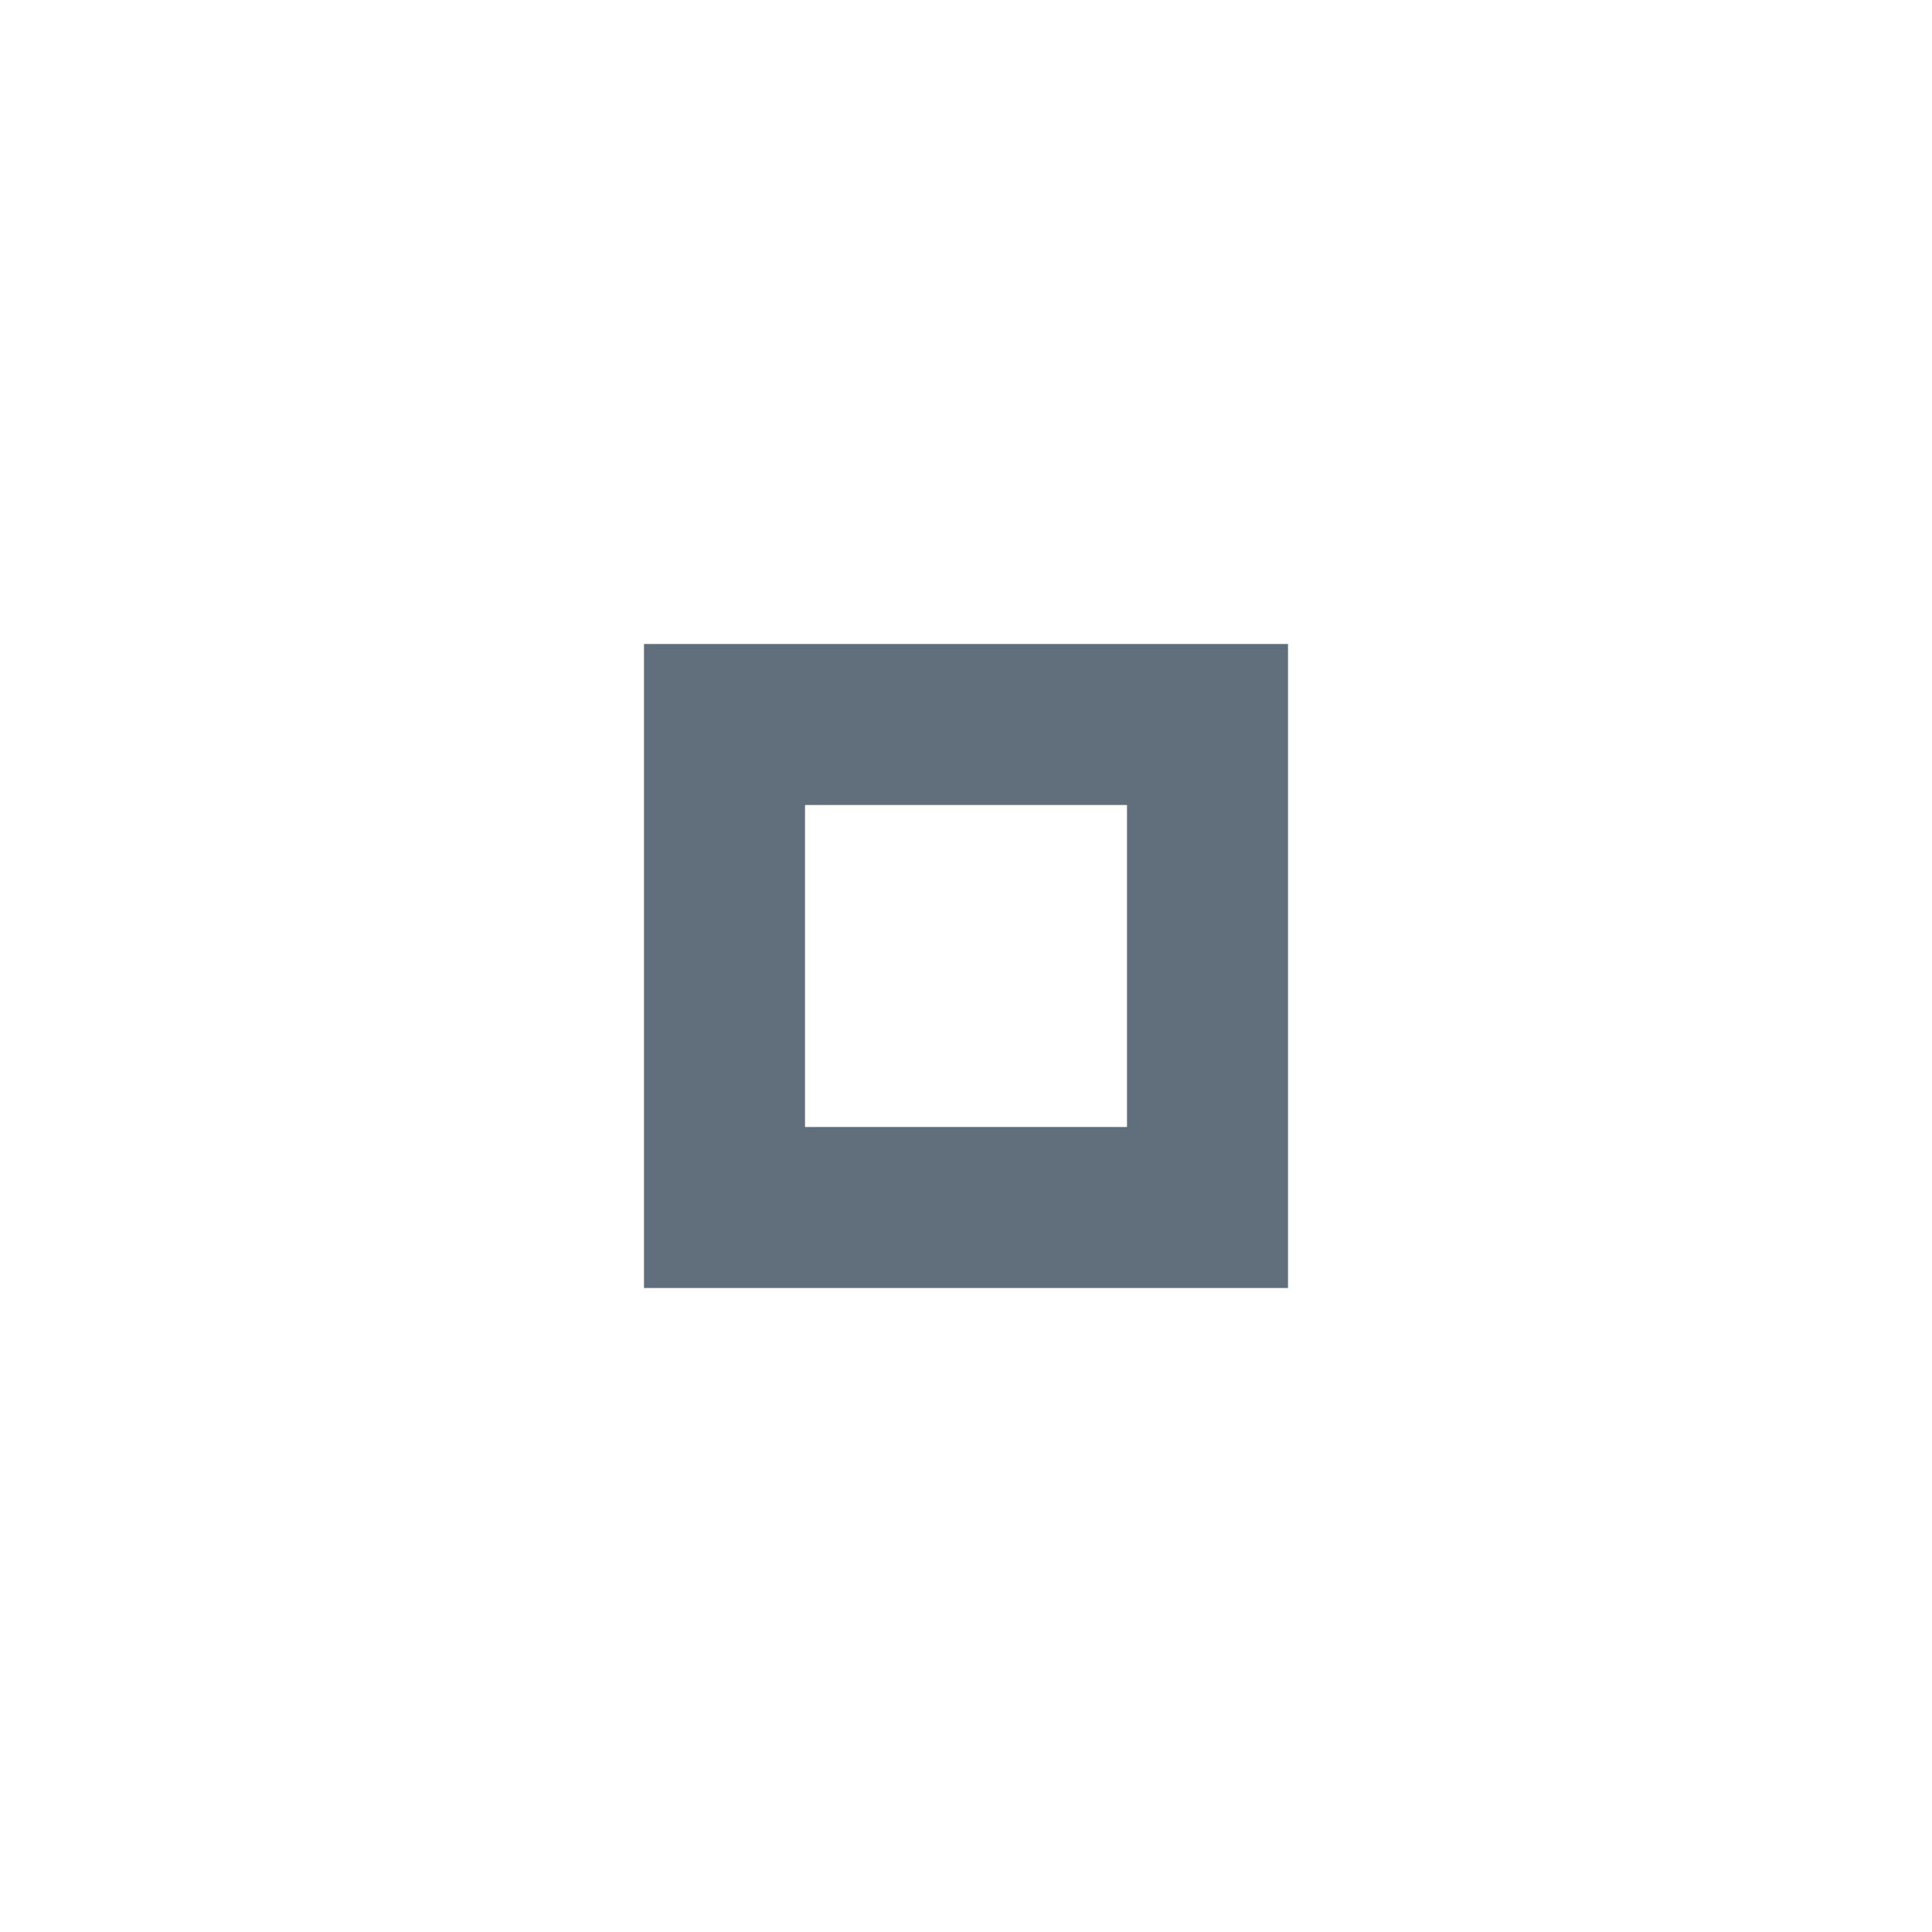
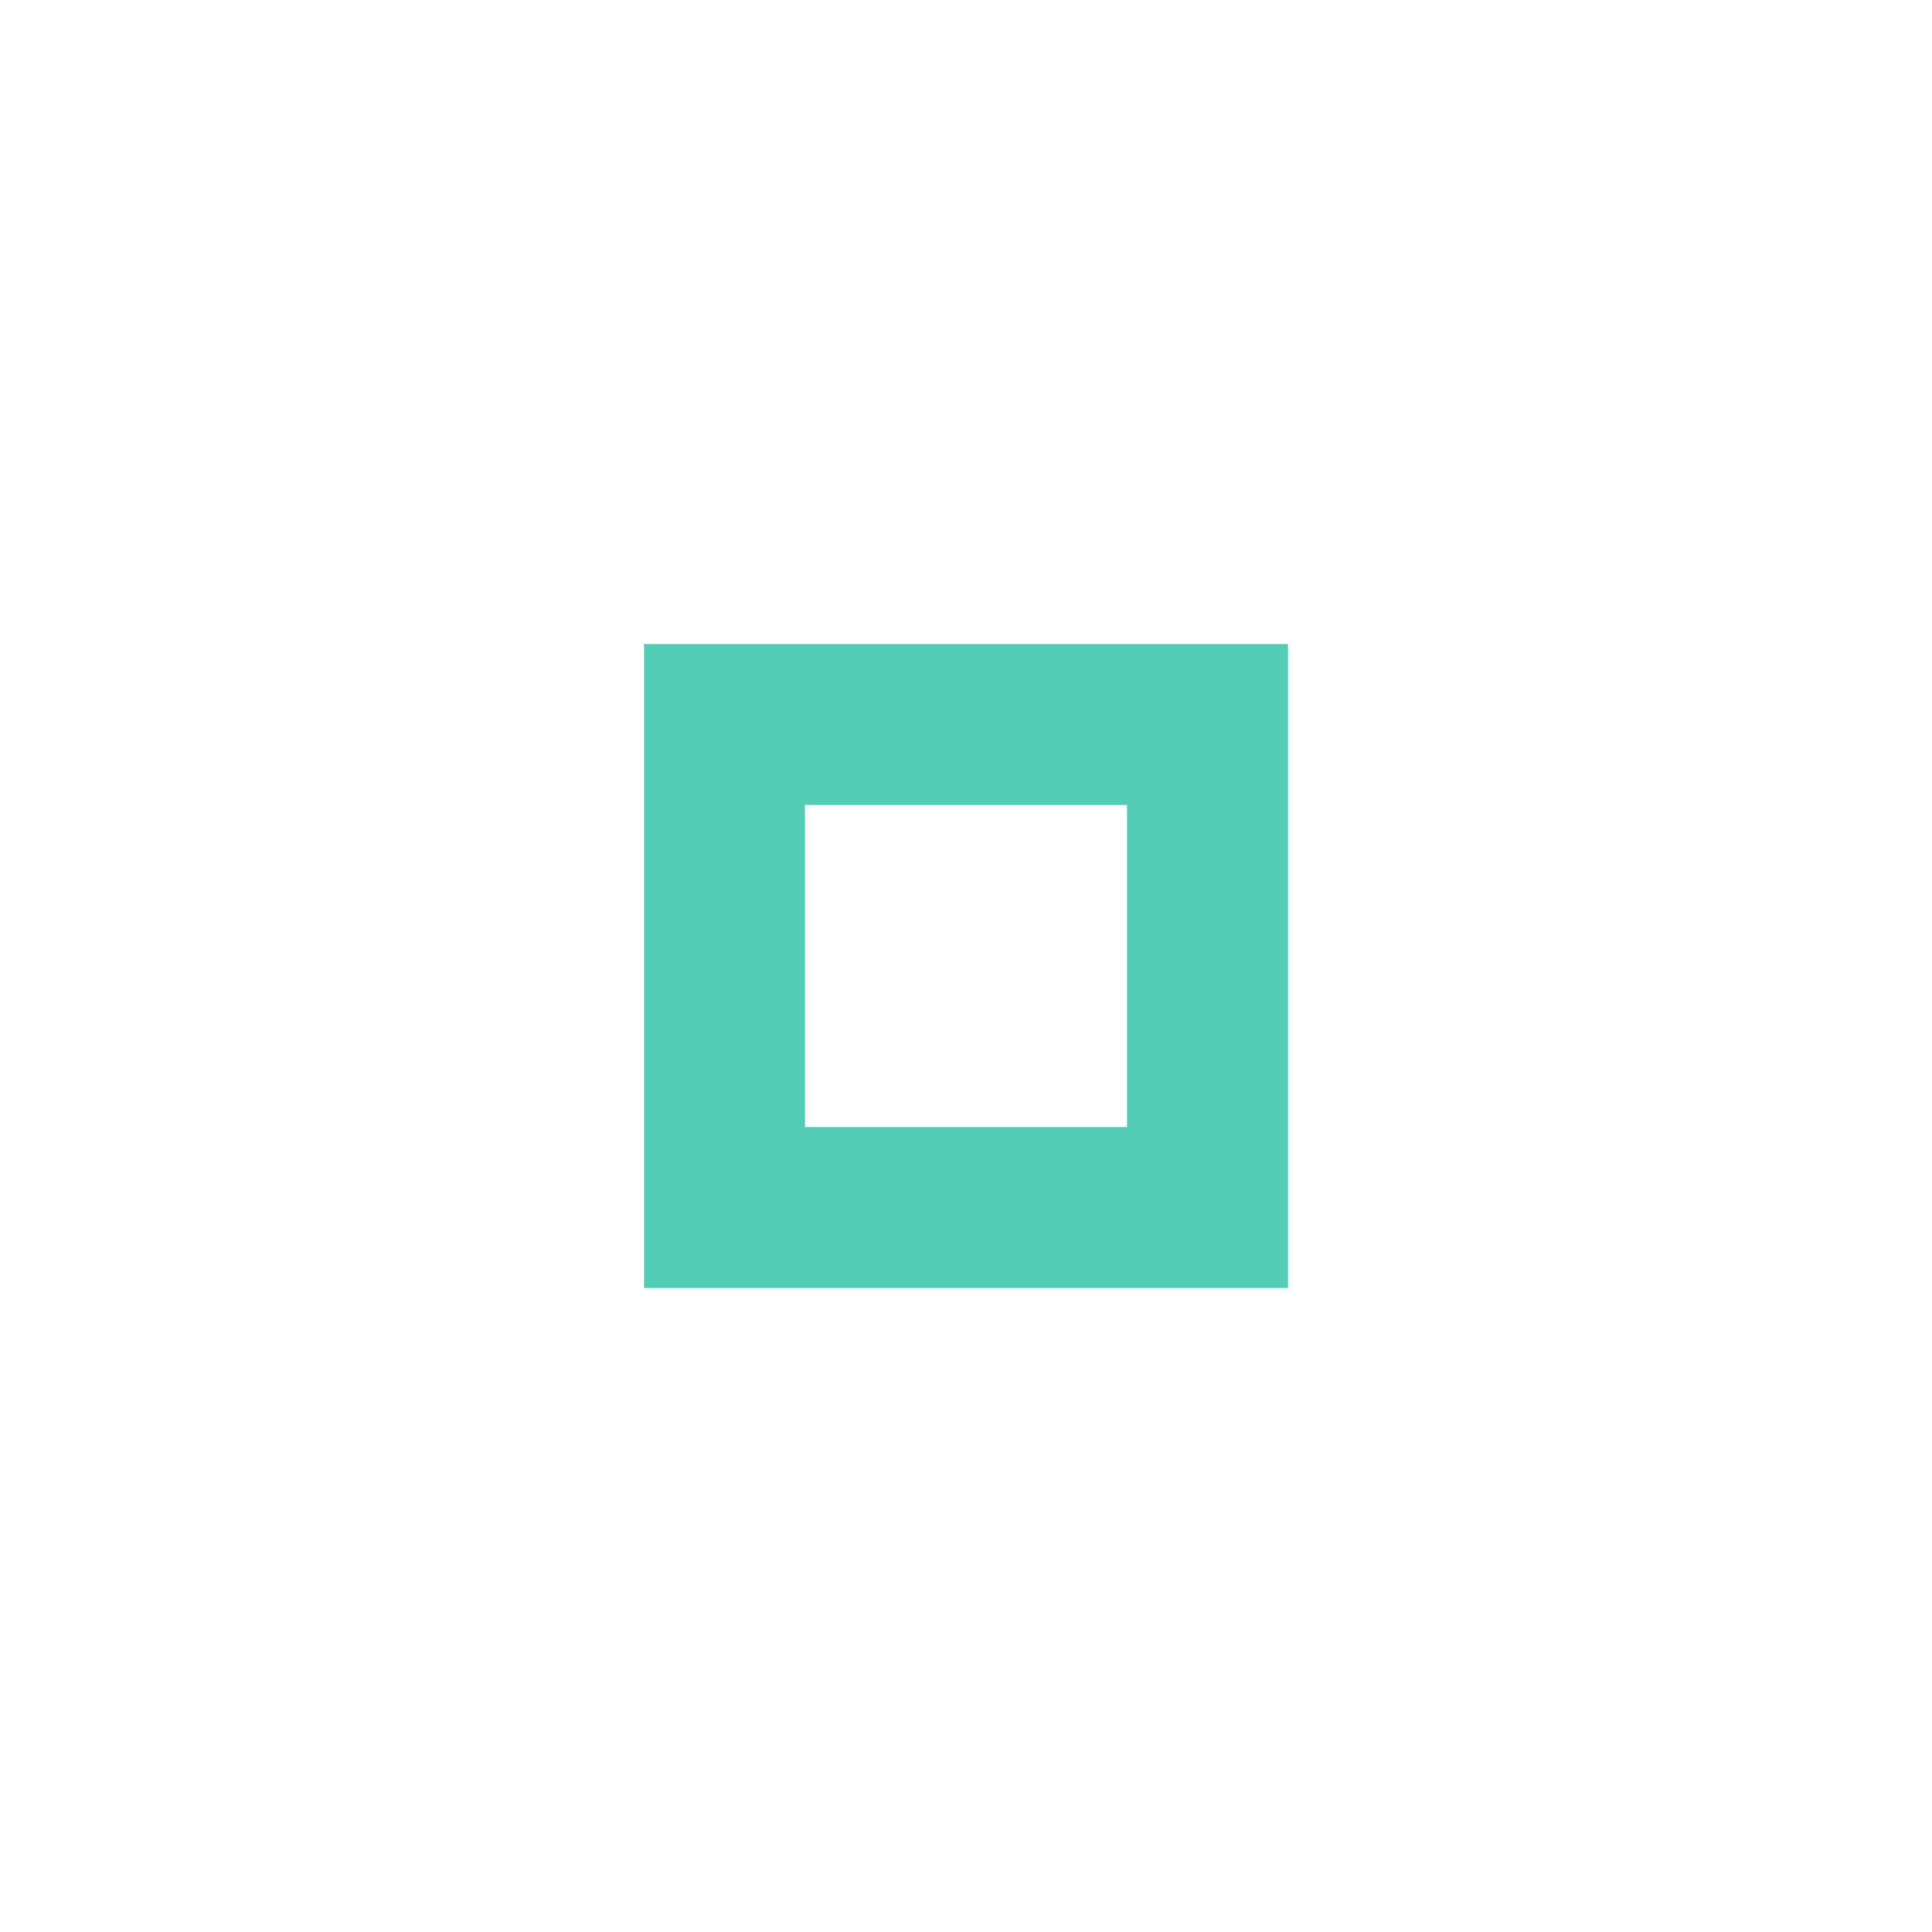
<svg xmlns="http://www.w3.org/2000/svg" version="1.1" x="0px" y="0px" width="24px" height="24px" viewBox="0 0 24 24" xml:space="preserve">
-   <path fill="#2C3E50" opacity="0.75" d="M14,14h-4v-4h4V14z M16,8H8v8h8V8z" />
+   <path fill="#1ABC9C" opacity="0.75" d="M14,14h-4v-4h4V14z M16,8H8v8h8V8z" />
</svg>
